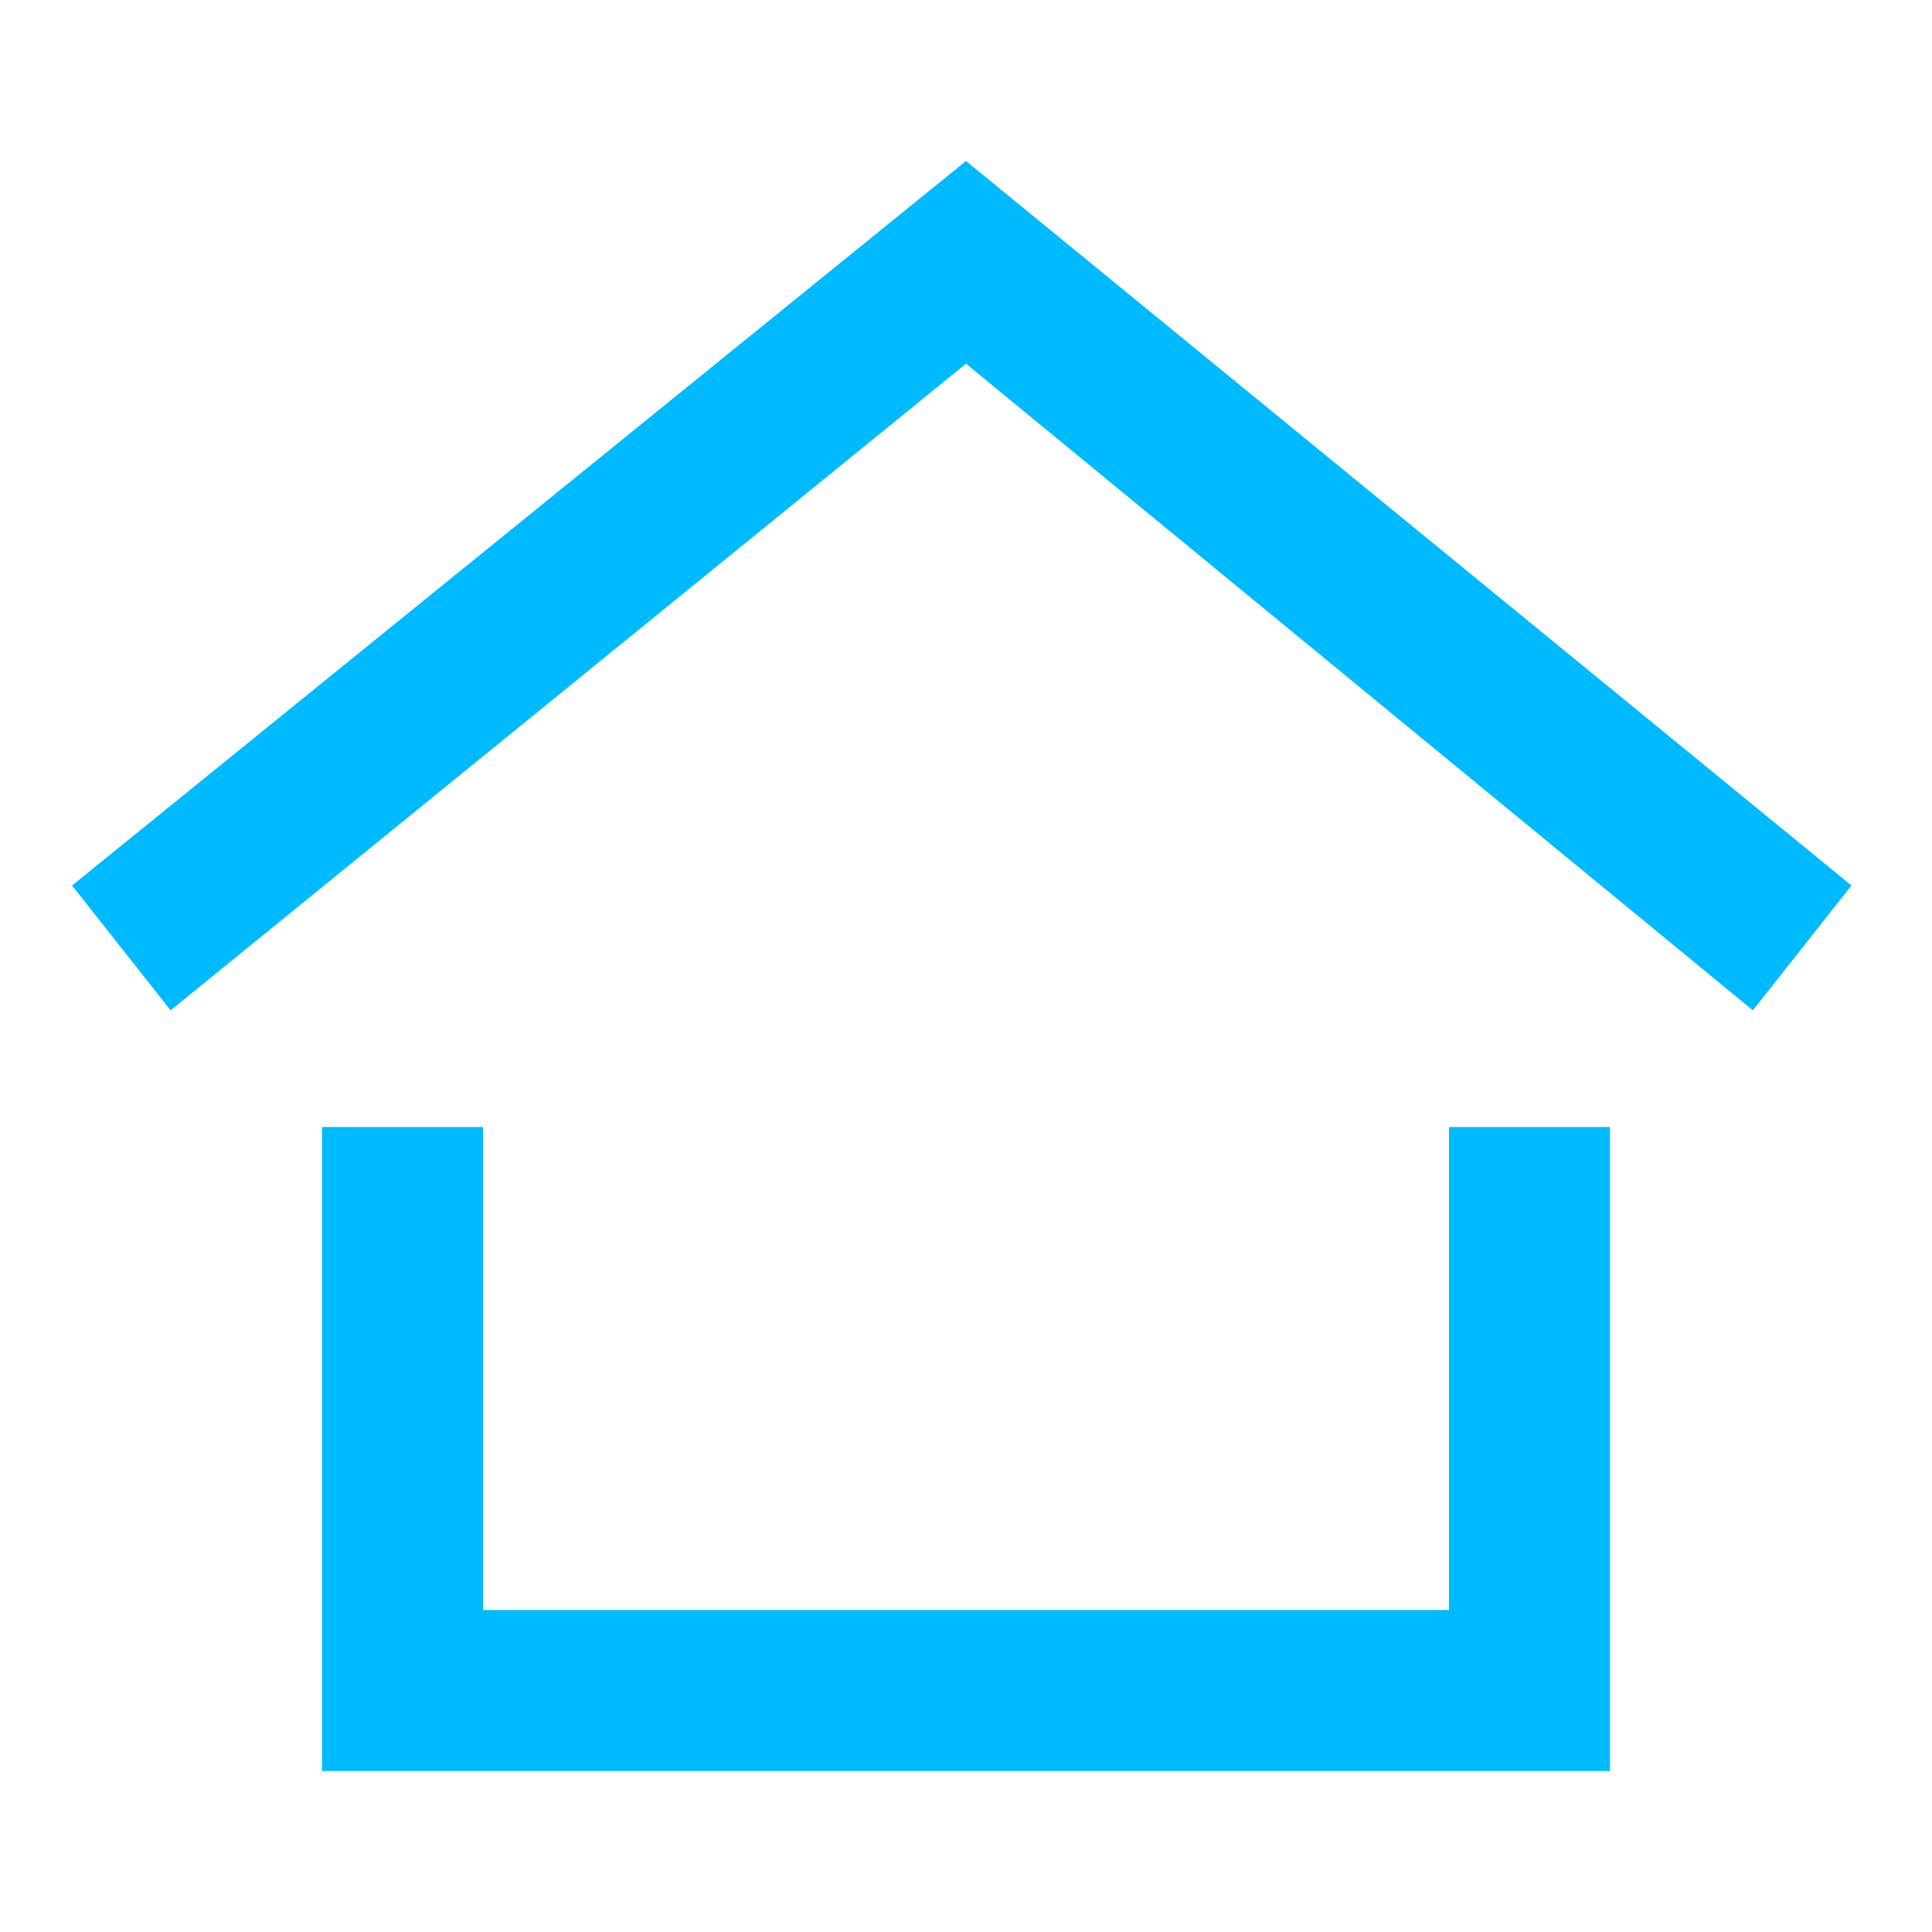
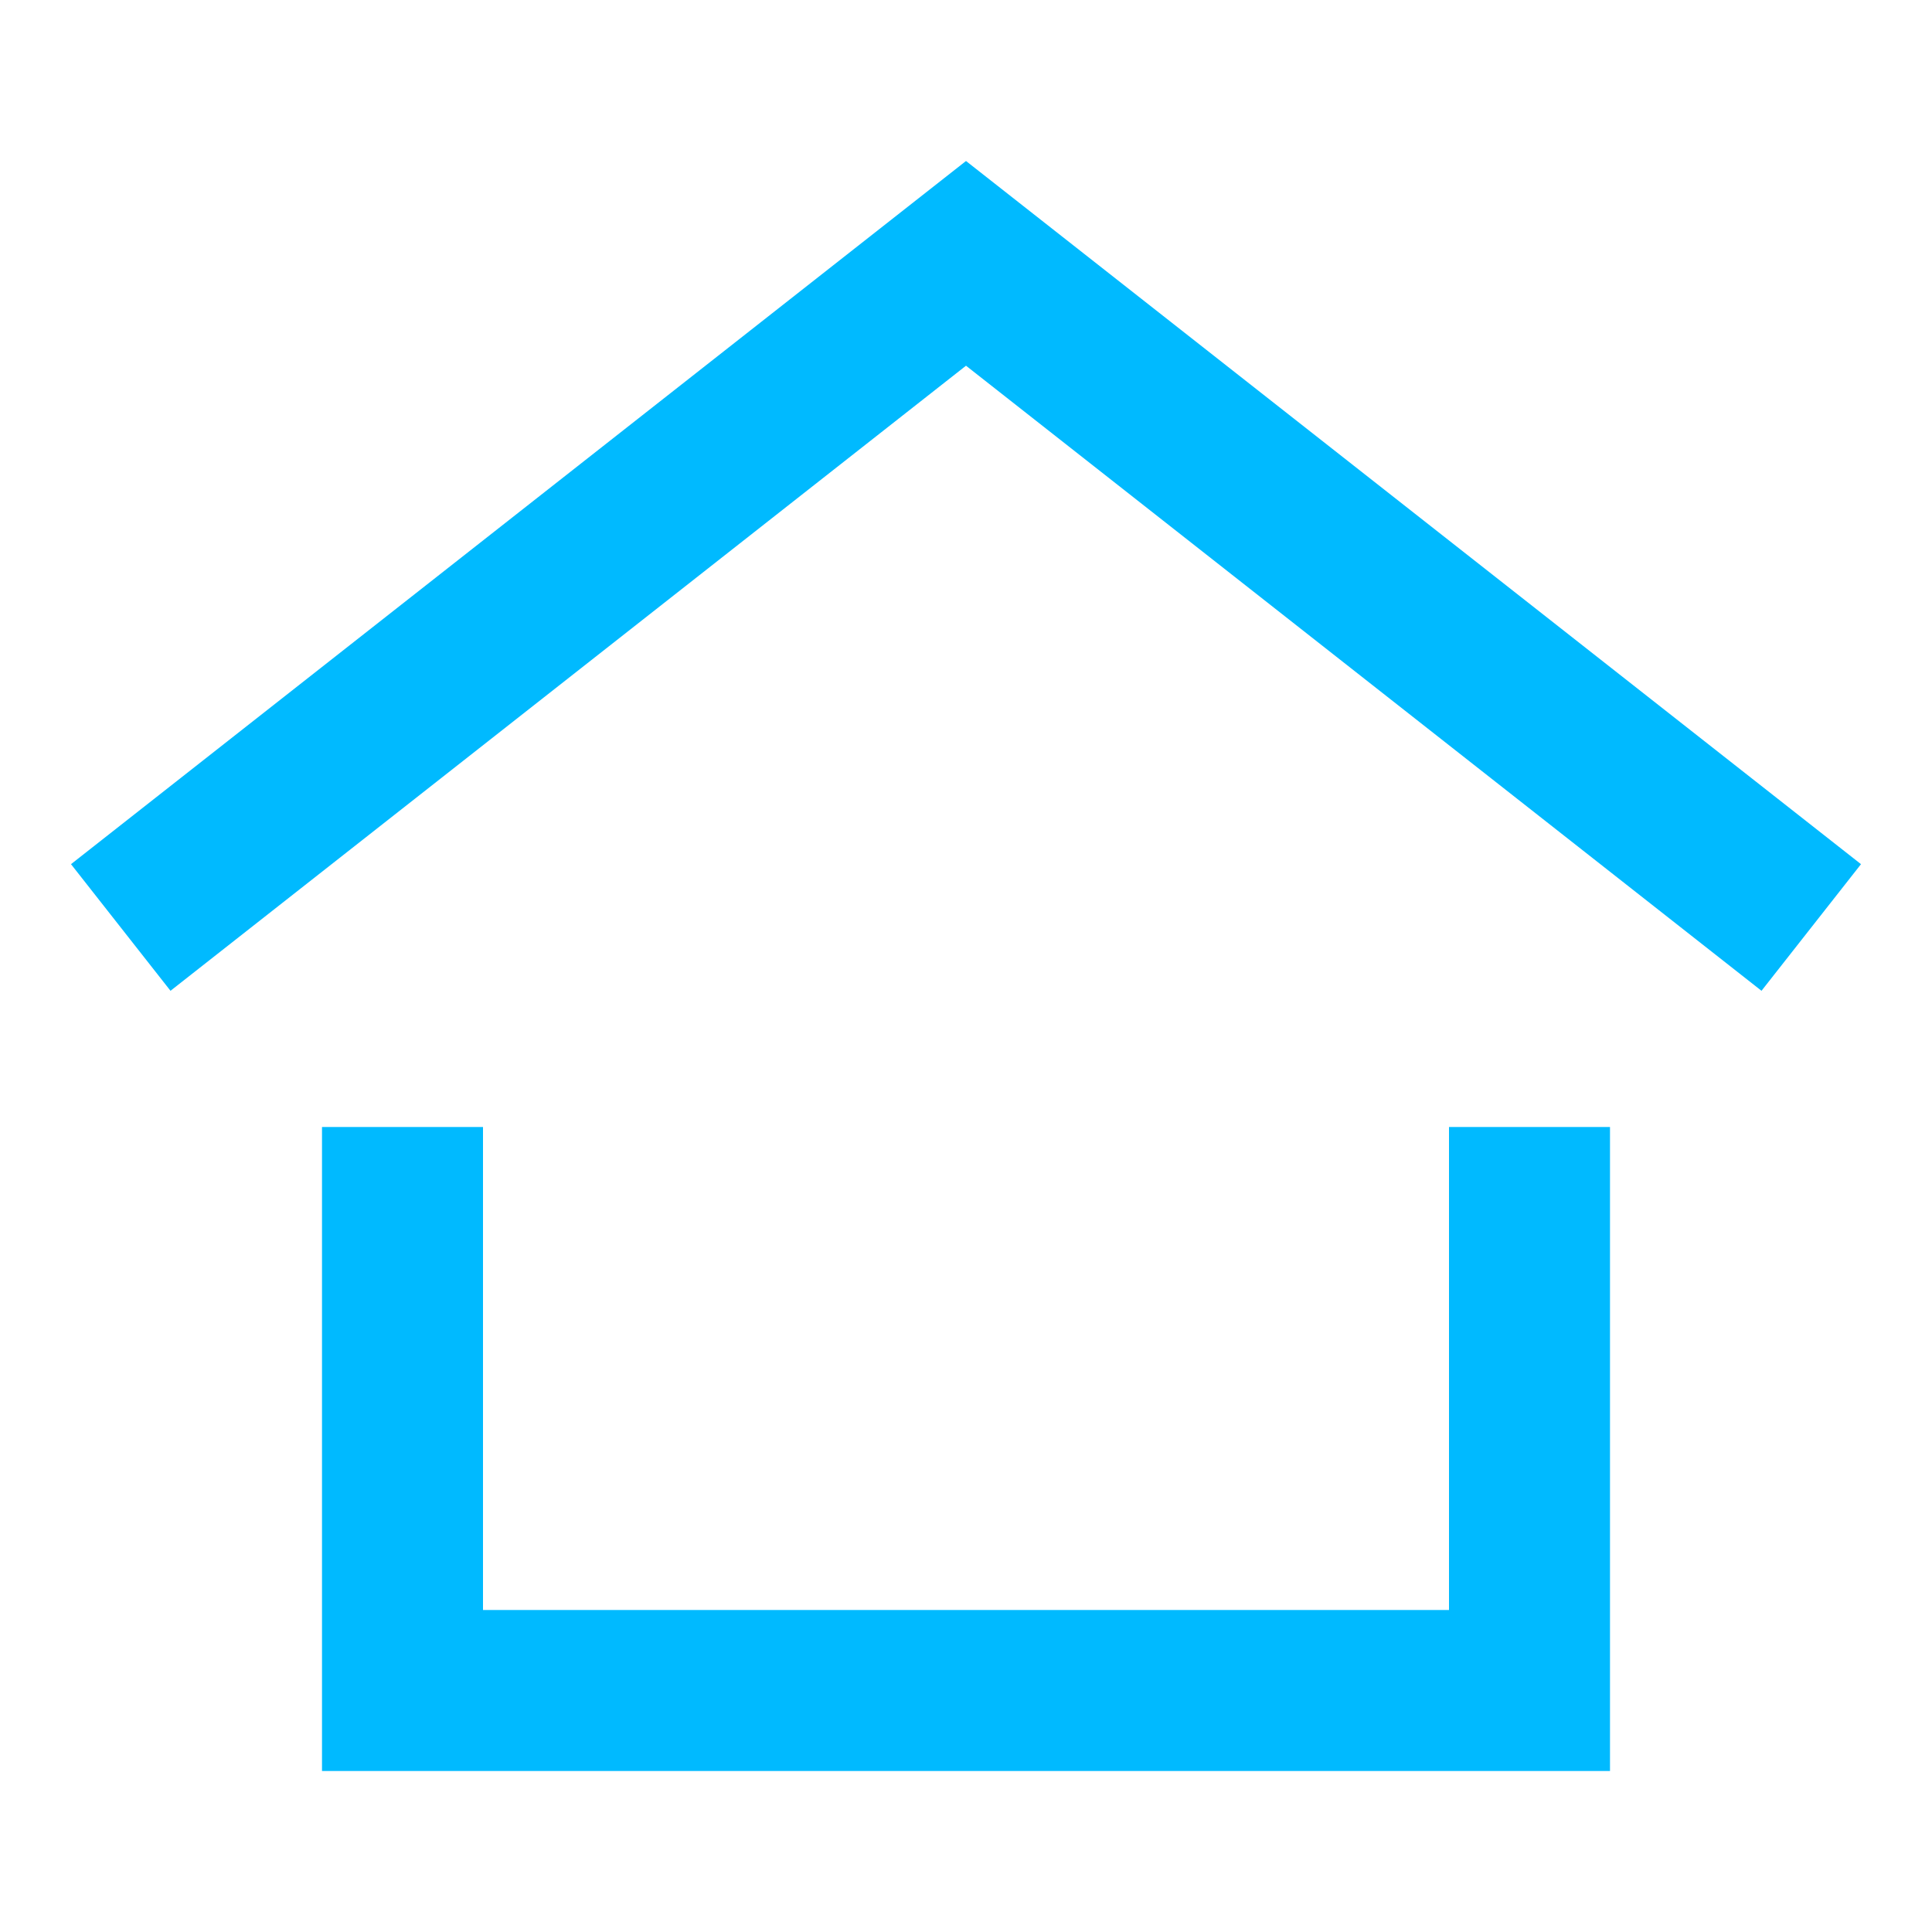
<svg xmlns="http://www.w3.org/2000/svg" width="24" height="24" viewBox="0 0 24 24" fill="none">
-   <path d="M23 11L12 2L0.895 11L2.119 12.551L12 4.518L21.775 12.551L23 11Z" fill="#00BAFF" />
+   <path d="M23.118 10.735L12 2L0.882 10.735L2.118 12.308L12 4.543L21.882 12.308L23.118 10.735Z" fill="#00BAFF" />
  <path d="M6 14V20H18V14H20V22H4V14H6Z" fill="#00BAFF" />
</svg>
